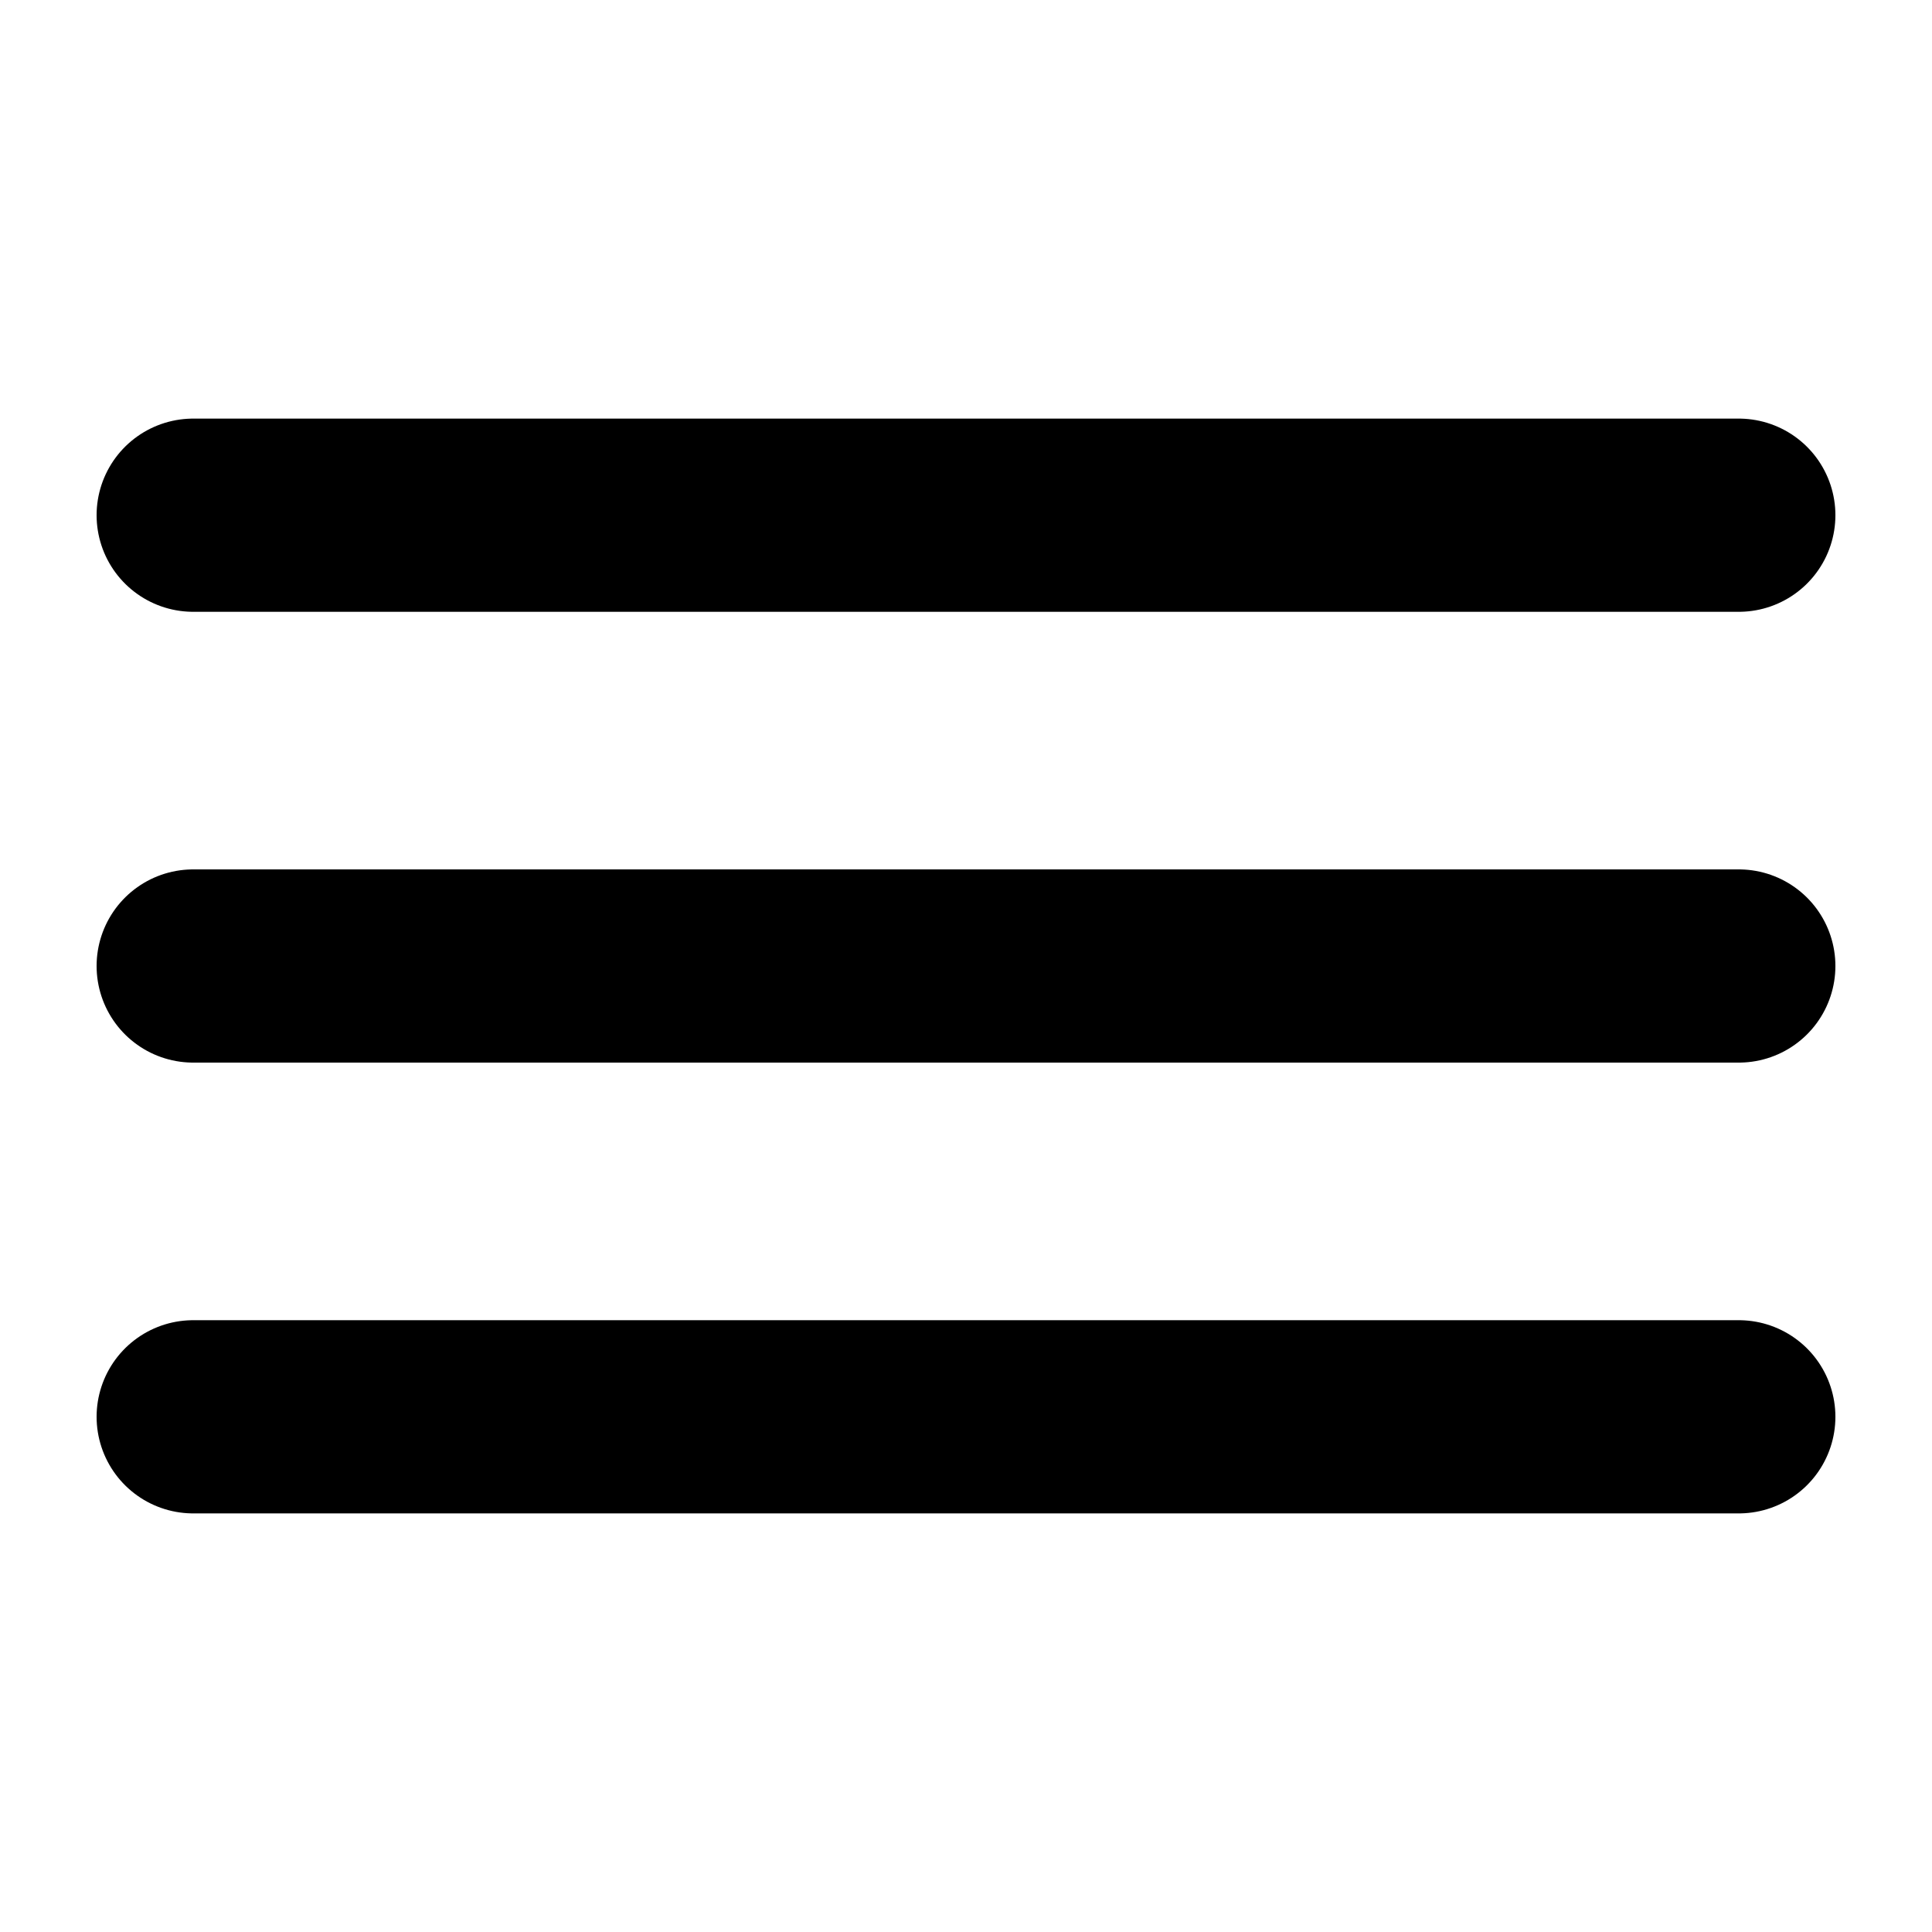
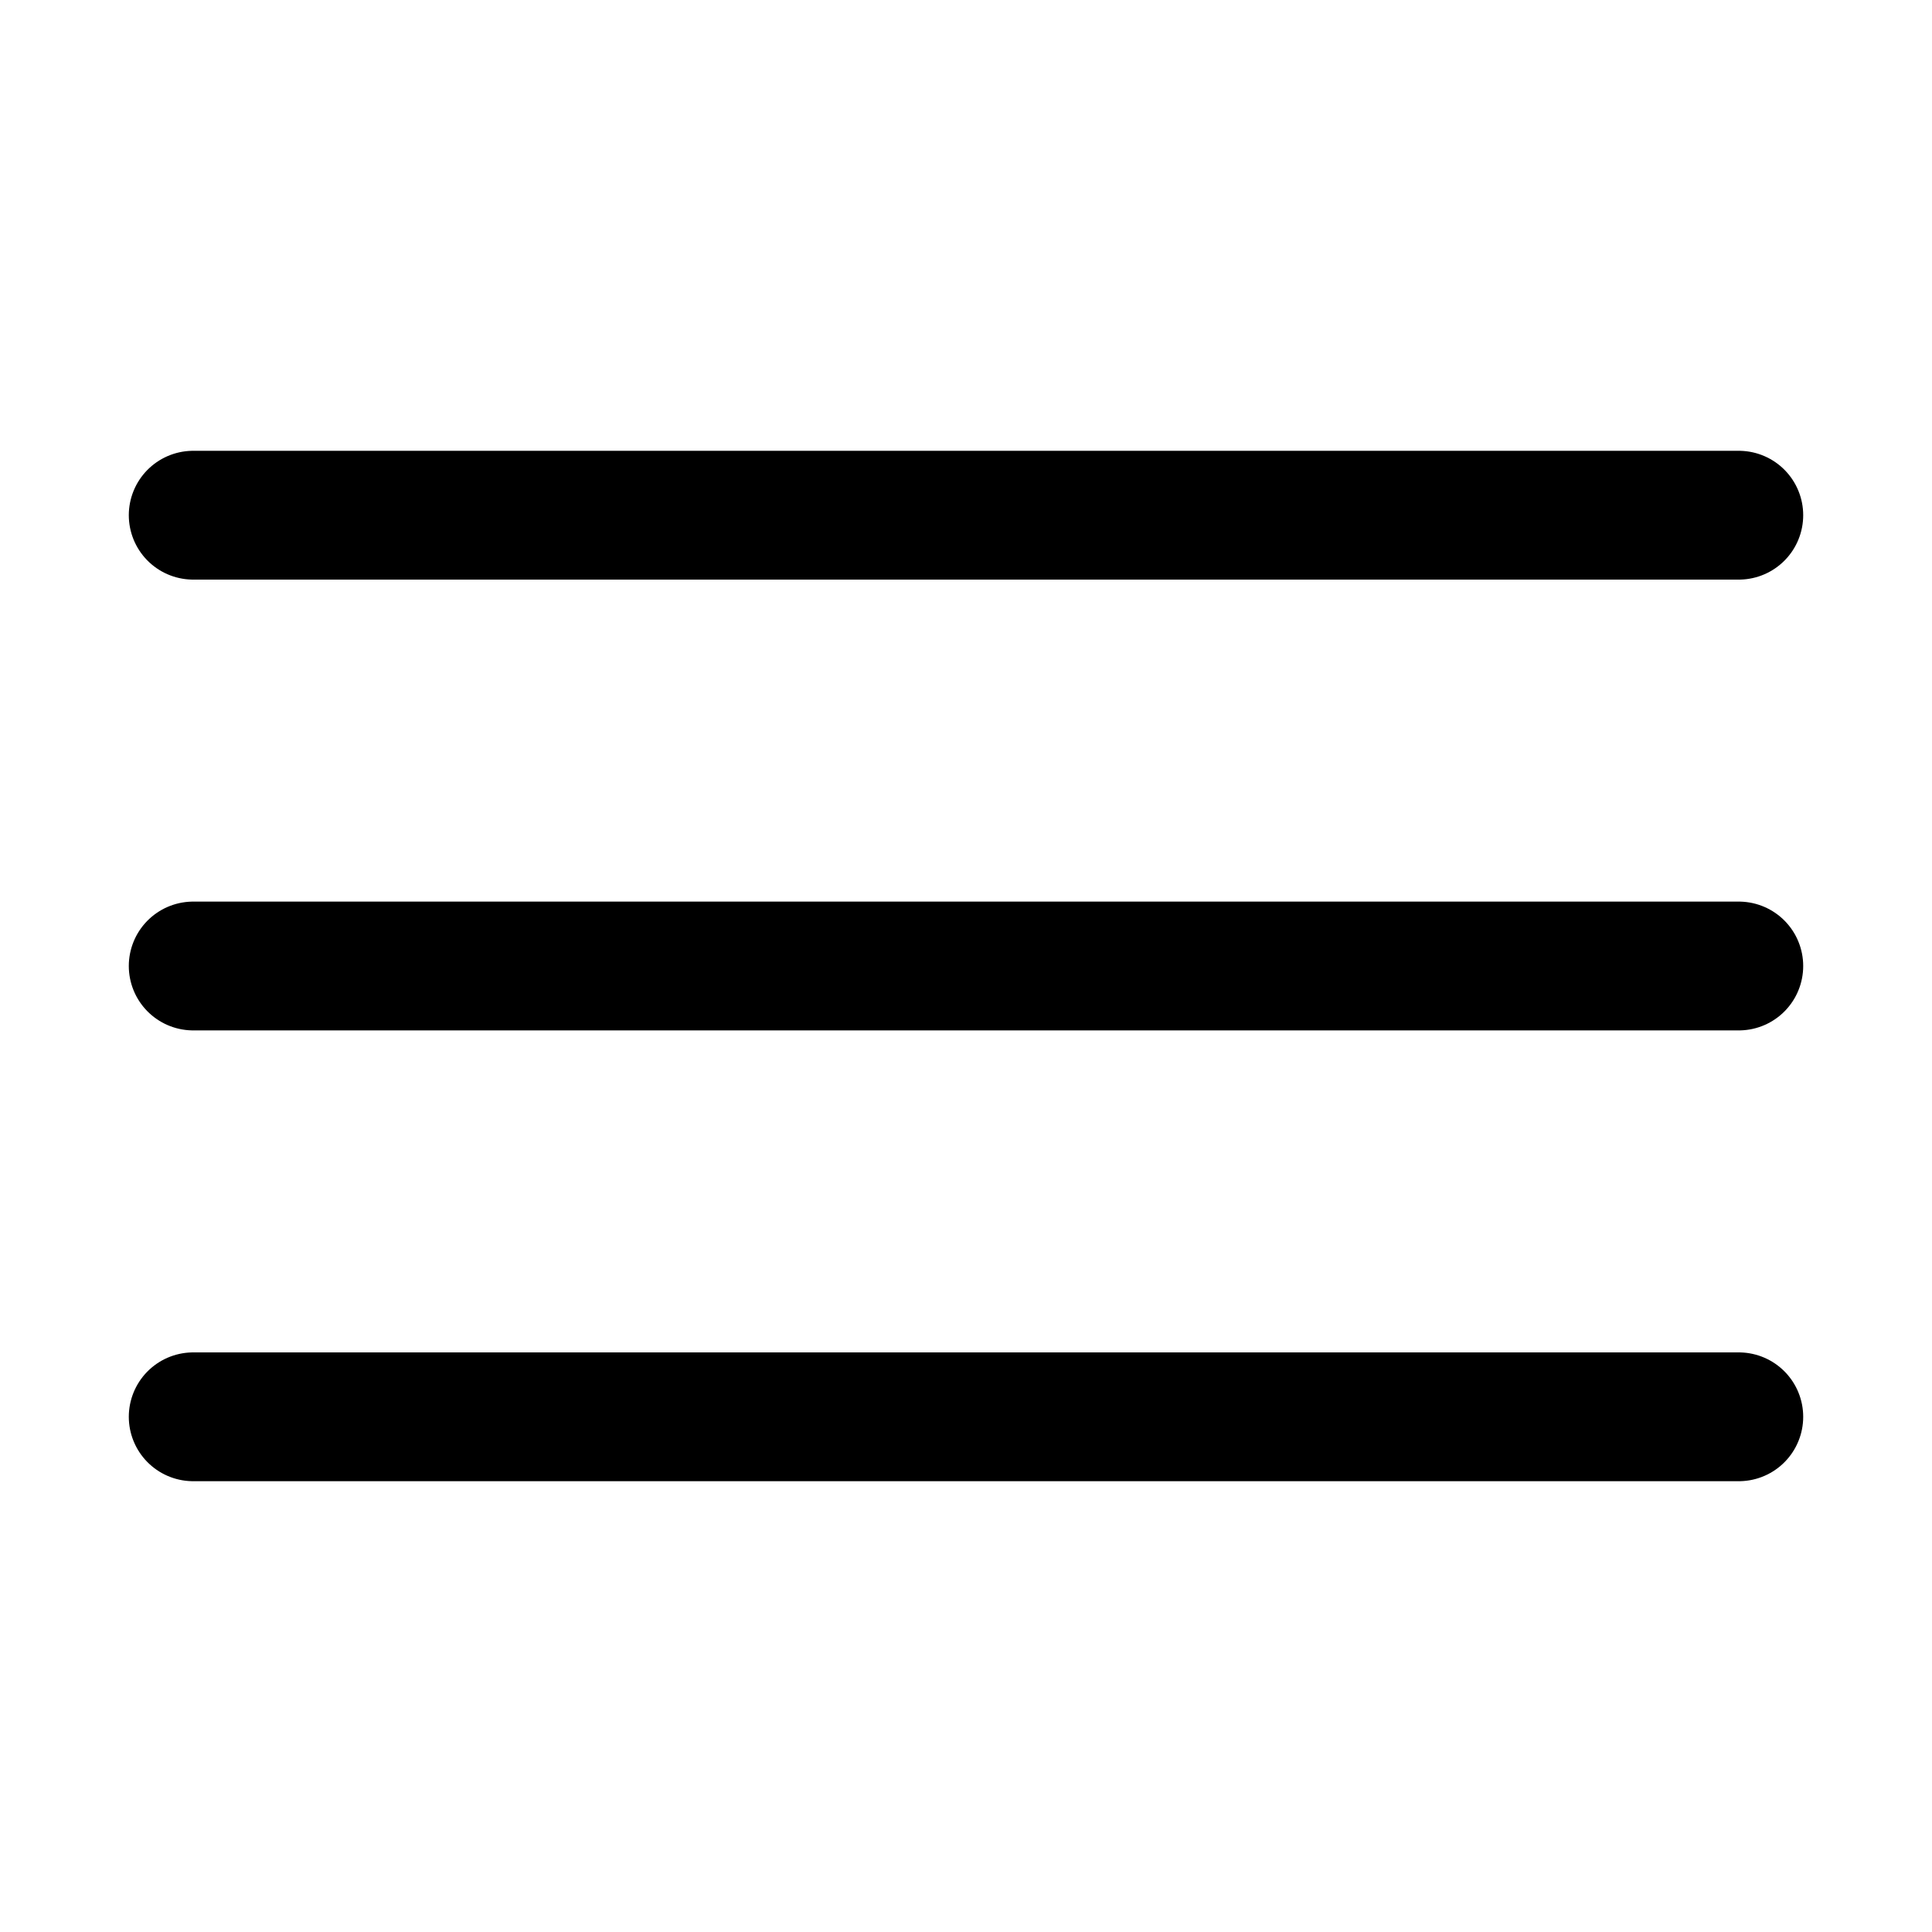
<svg xmlns="http://www.w3.org/2000/svg" version="1.1" id="Layer_1" x="0px" y="0px" viewBox="0 0 30 30" style="enable-background:new 0 0 30 30;" xml:space="preserve">
-   <line style="fill:none;stroke:#000000;stroke-width:3;stroke-linecap:round;stroke-linejoin:round;stroke-miterlimit:10;" x1="3" y1="15" x2="27" y2="15" />
-   <line style="fill:none;stroke:#000000;stroke-width:3;stroke-linecap:round;stroke-linejoin:round;stroke-miterlimit:10;" x1="3" y1="8" x2="27" y2="8" />
-   <line style="fill:none;stroke:#000000;stroke-width:3;stroke-linecap:round;stroke-linejoin:round;stroke-miterlimit:10;" x1="3" y1="22" x2="27" y2="22" />
+   <line style="fill:none;stroke:#000000;stroke-width:2;stroke-linecap:round;stroke-linejoin:round;stroke-miterlimit:10;" x1="3" y1="15" x2="27" y2="15" />
+   <line style="fill:none;stroke:#000000;stroke-width:2;stroke-linecap:round;stroke-linejoin:round;stroke-miterlimit:10;" x1="3" y1="8" x2="27" y2="8" />
+   <line style="fill:none;stroke:#000000;stroke-width:2;stroke-linecap:round;stroke-linejoin:round;stroke-miterlimit:10;" x1="3" y1="22" x2="27" y2="22" />
</svg>
